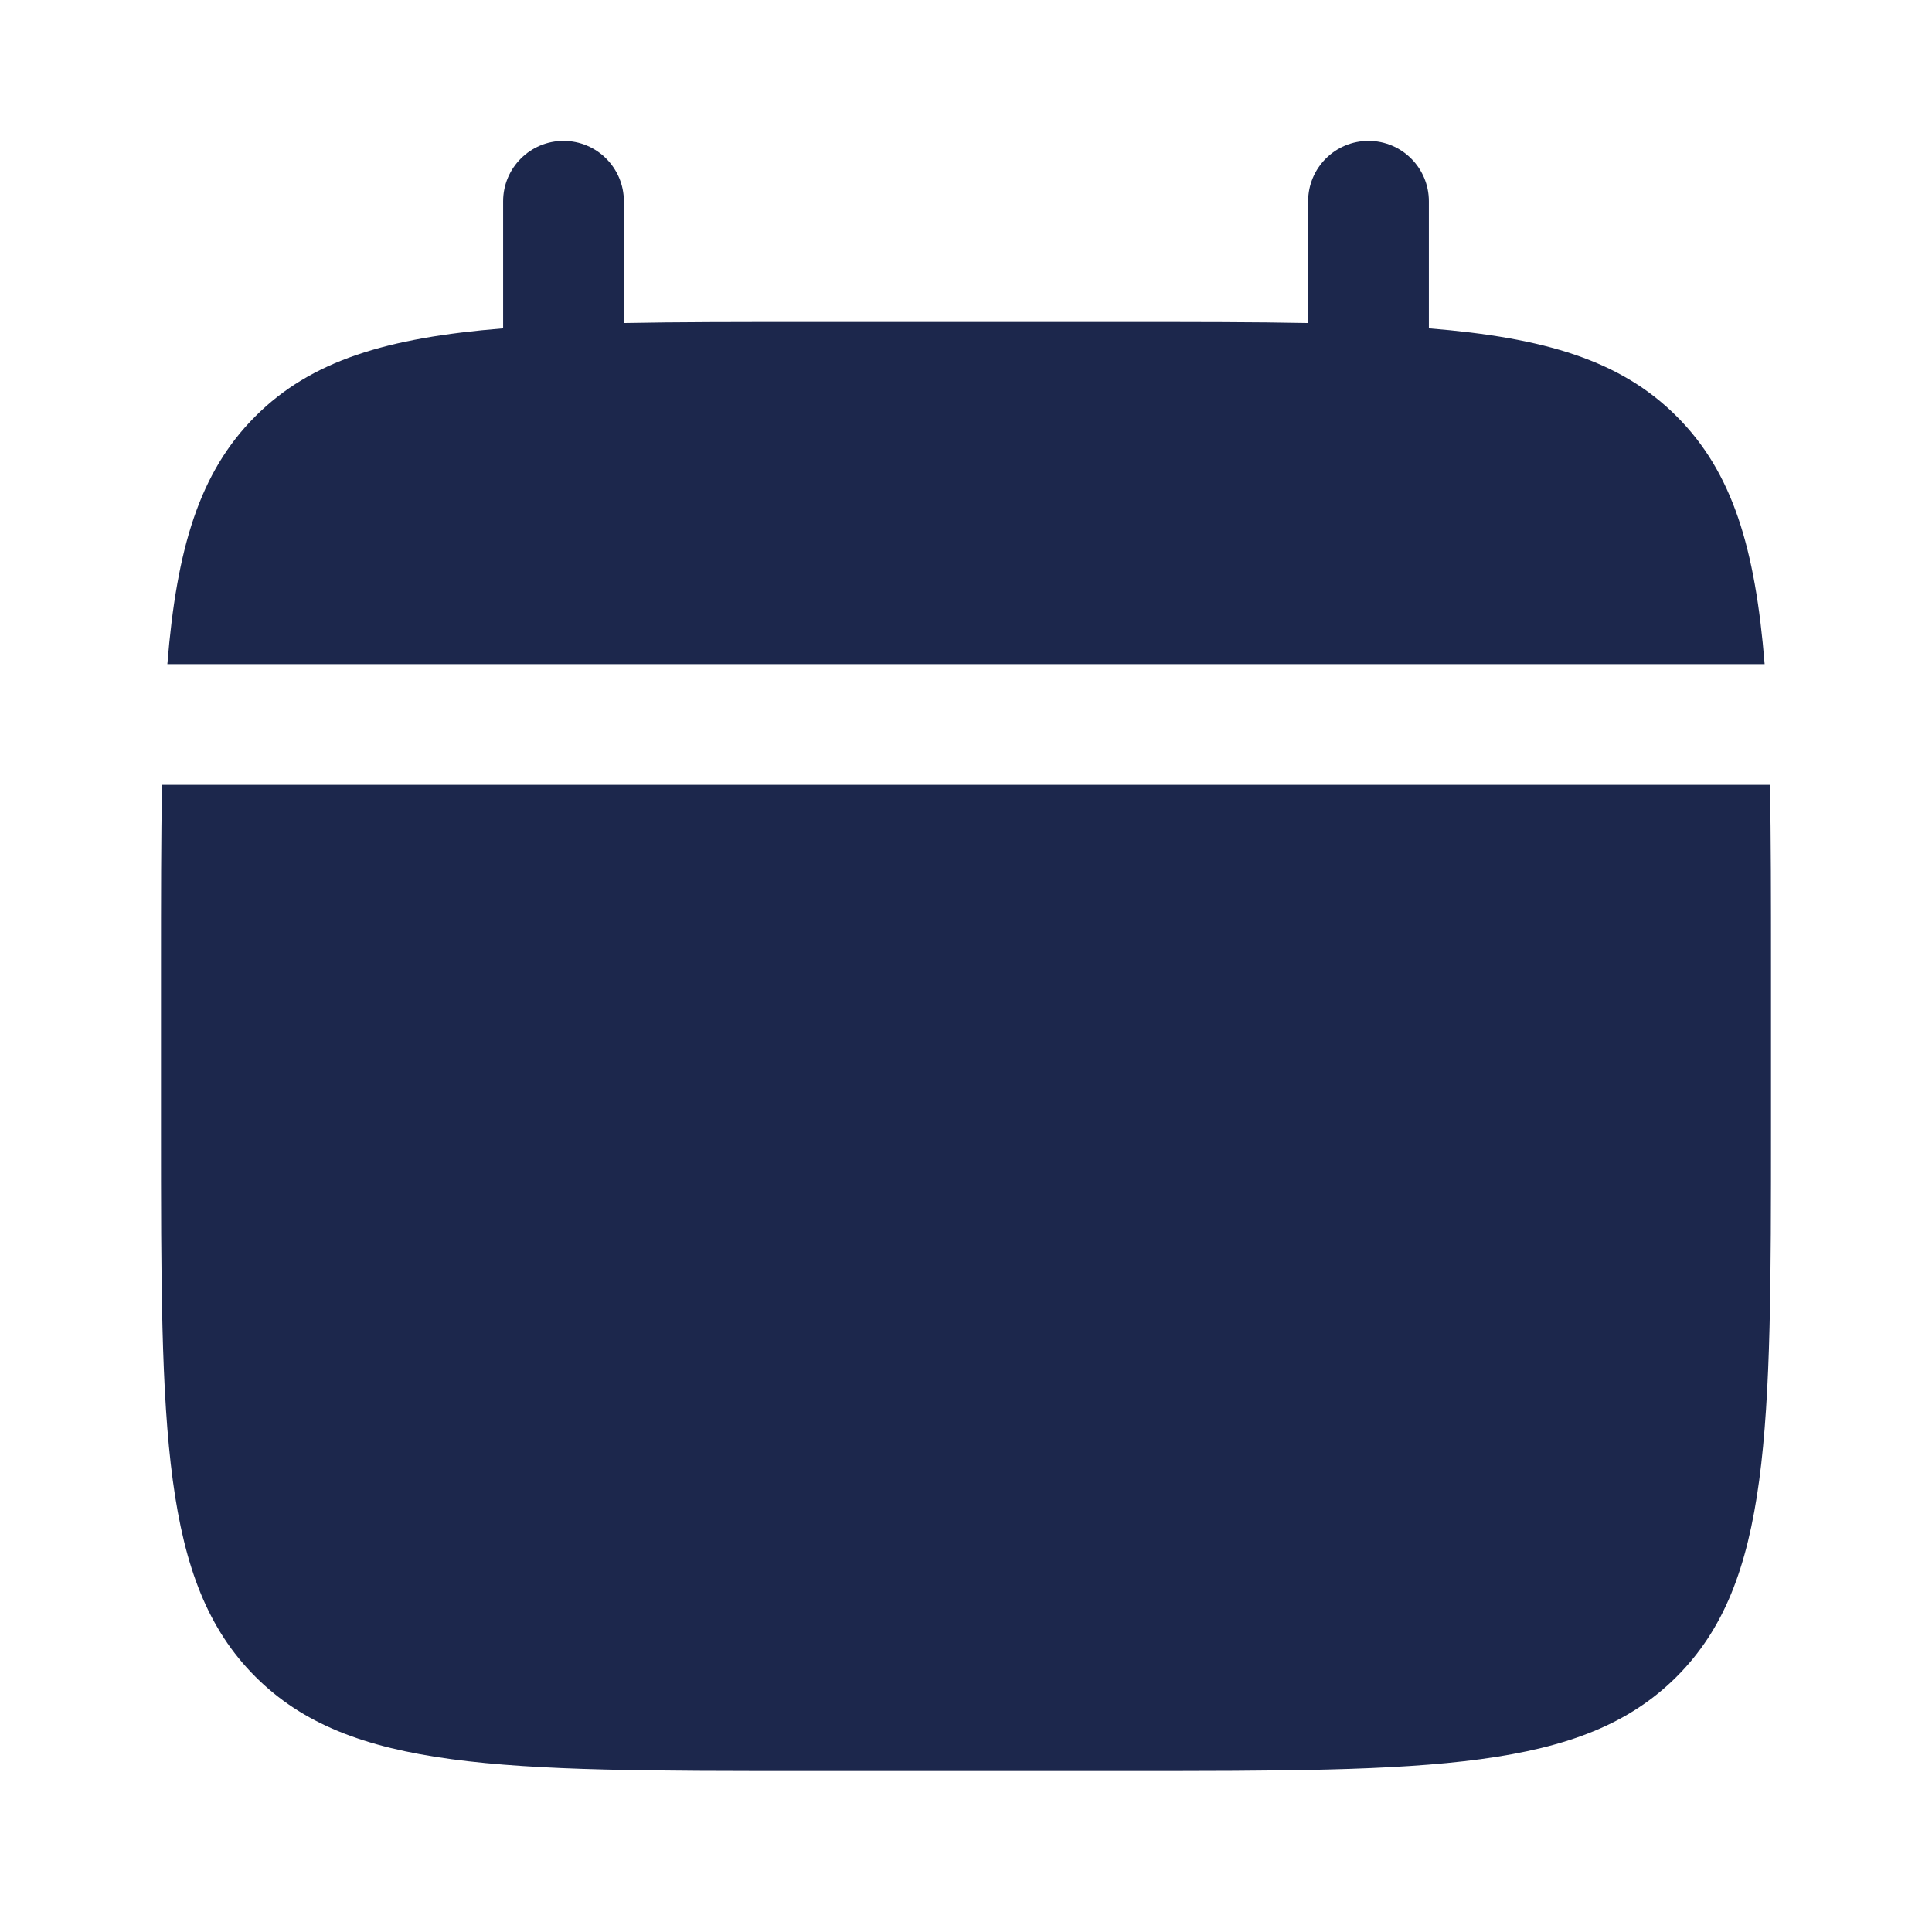
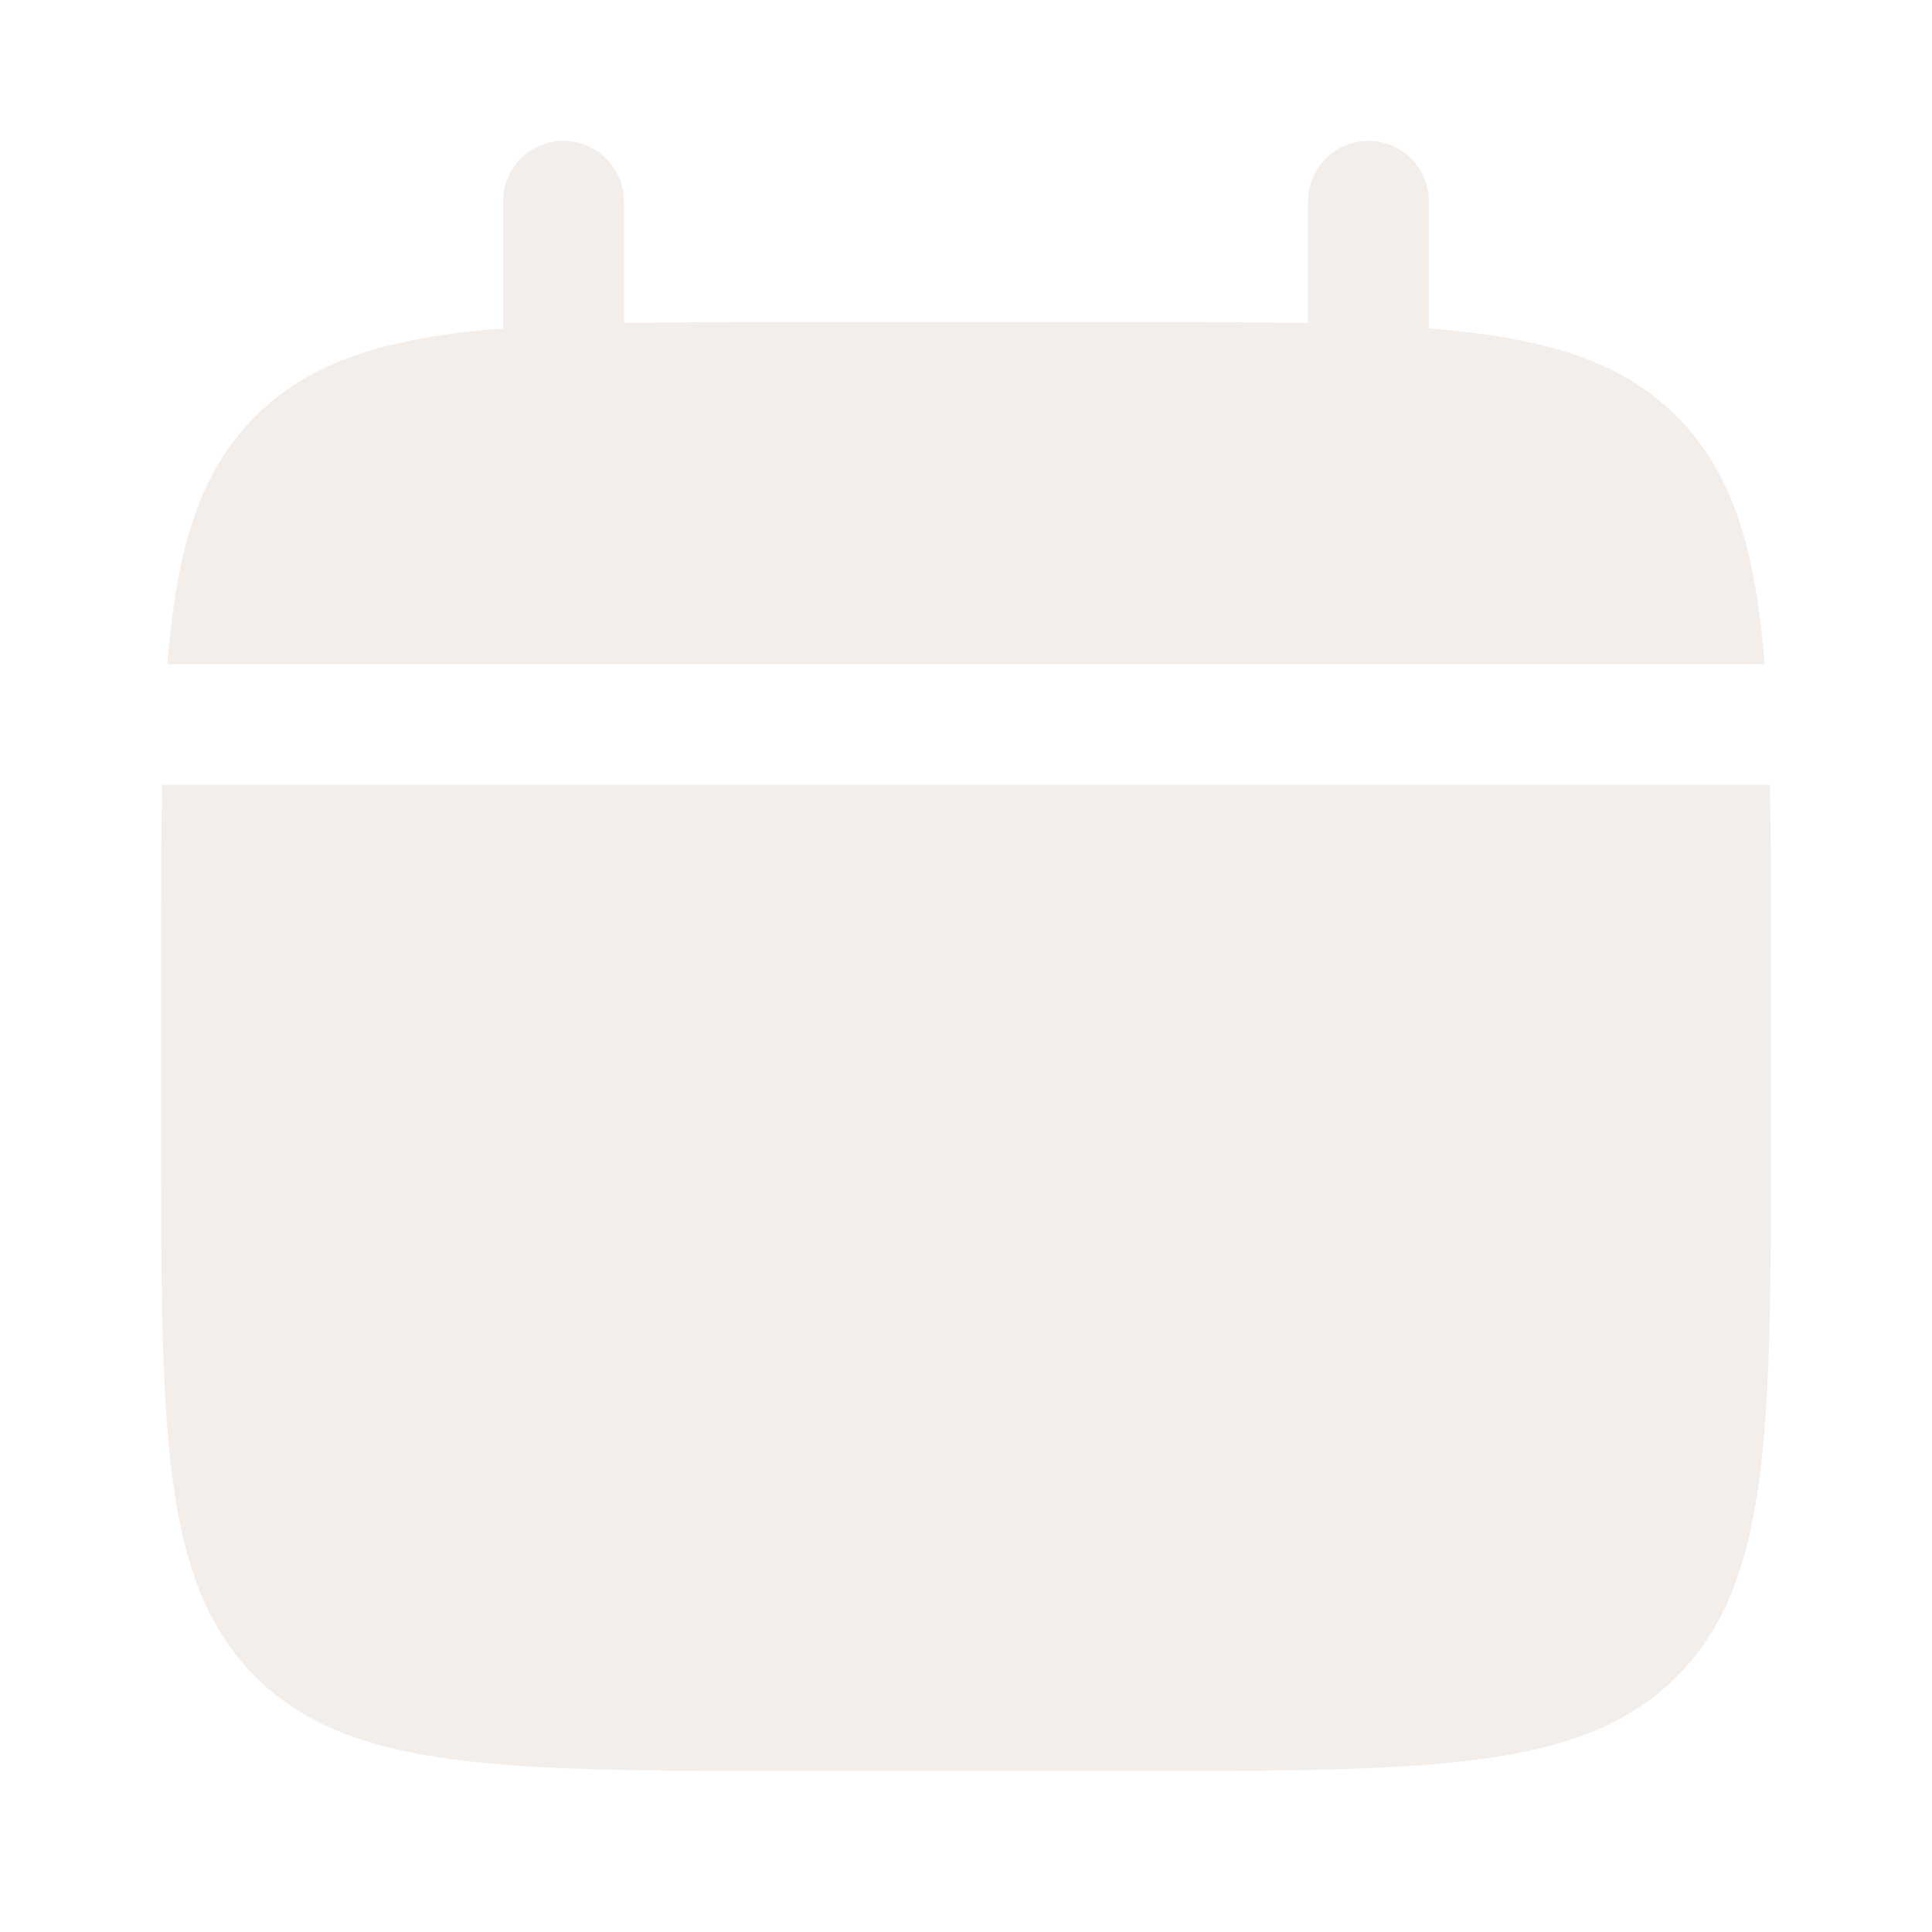
<svg xmlns="http://www.w3.org/2000/svg" width="800px" height="800px" viewBox="0 0 24 24" fill="none">
-   <path d="M22 14V12C22 11.161 22 10.415 21.987 9.75H2.013C2 10.415 2 11.161 2 12V14C2 17.771 2 19.657 3.172 20.828C4.343 22 6.229 22 10 22H14C17.771 22 19.657 22 20.828 20.828C22 19.657 22 17.771 22 14Z" fill="#1C274C" />
-   <path d="M7.75 2.5C7.75 2.086 7.414 1.75 7 1.75C6.586 1.75 6.25 2.086 6.25 2.5V4.079C4.811 4.195 3.866 4.477 3.172 5.172C2.477 5.866 2.195 6.811 2.079 8.25H21.921C21.805 6.811 21.523 5.866 20.828 5.172C20.134 4.477 19.189 4.195 17.75 4.079V2.5C17.75 2.086 17.414 1.75 17 1.75C16.586 1.75 16.25 2.086 16.25 2.5V4.013C15.585 4 14.839 4 14 4H10C9.161 4 8.415 4 7.75 4.013V2.5Z" fill="#1C274C" />
+   <path d="M22 14V12C22 11.161 22 10.415 21.987 9.75H2.013C2 10.415 2 11.161 2 12V14C2 17.771 2 19.657 3.172 20.828C4.343 22 6.229 22 10 22H14C17.771 22 19.657 22 20.828 20.828C22 19.657 22 17.771 22 14Z" fill="#f3eeea" />
+   <path d="M7.75 2.5C7.75 2.086 7.414 1.75 7 1.75C6.586 1.75 6.25 2.086 6.25 2.5V4.079C4.811 4.195 3.866 4.477 3.172 5.172C2.477 5.866 2.195 6.811 2.079 8.25H21.921C21.805 6.811 21.523 5.866 20.828 5.172C20.134 4.477 19.189 4.195 17.75 4.079V2.5C17.75 2.086 17.414 1.75 17 1.75C16.586 1.75 16.25 2.086 16.25 2.5V4.013C15.585 4 14.839 4 14 4H10C9.161 4 8.415 4 7.75 4.013V2.5Z" fill="#f3eeea" />
</svg>
